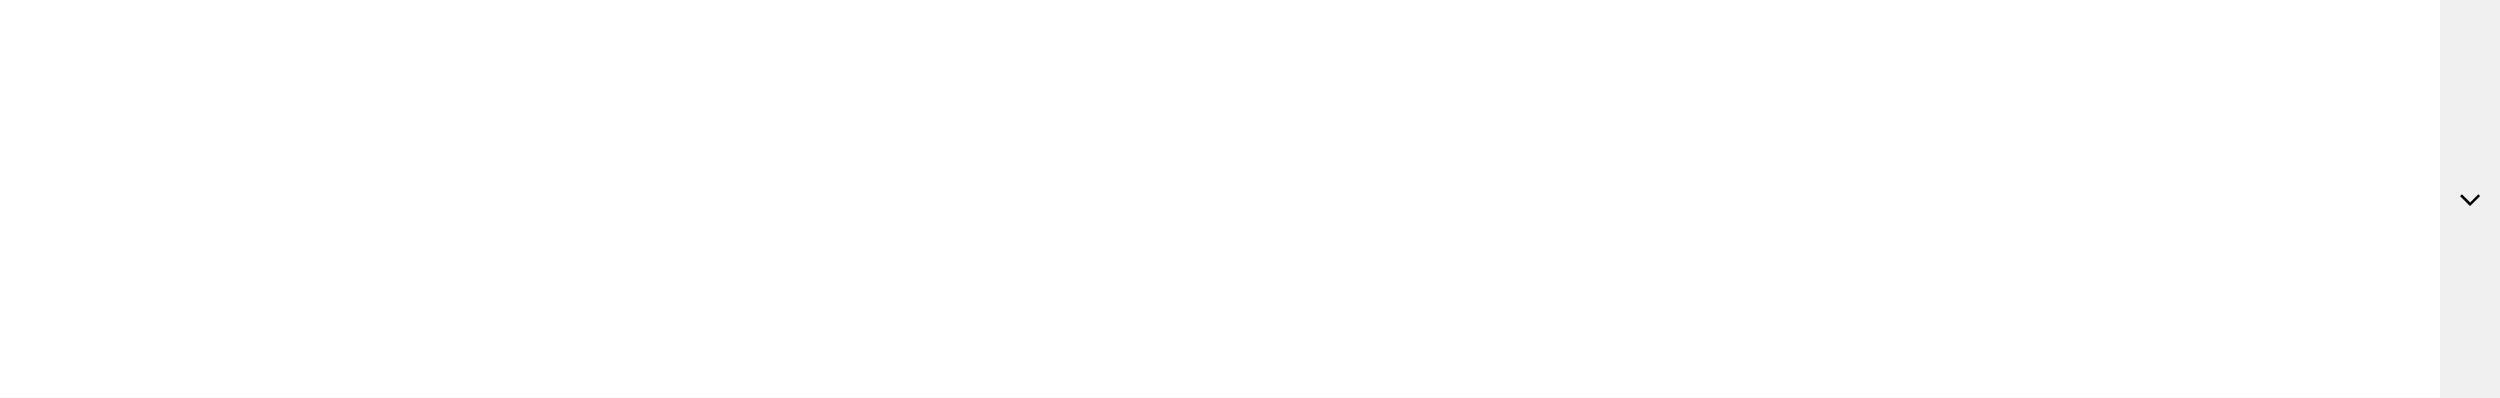
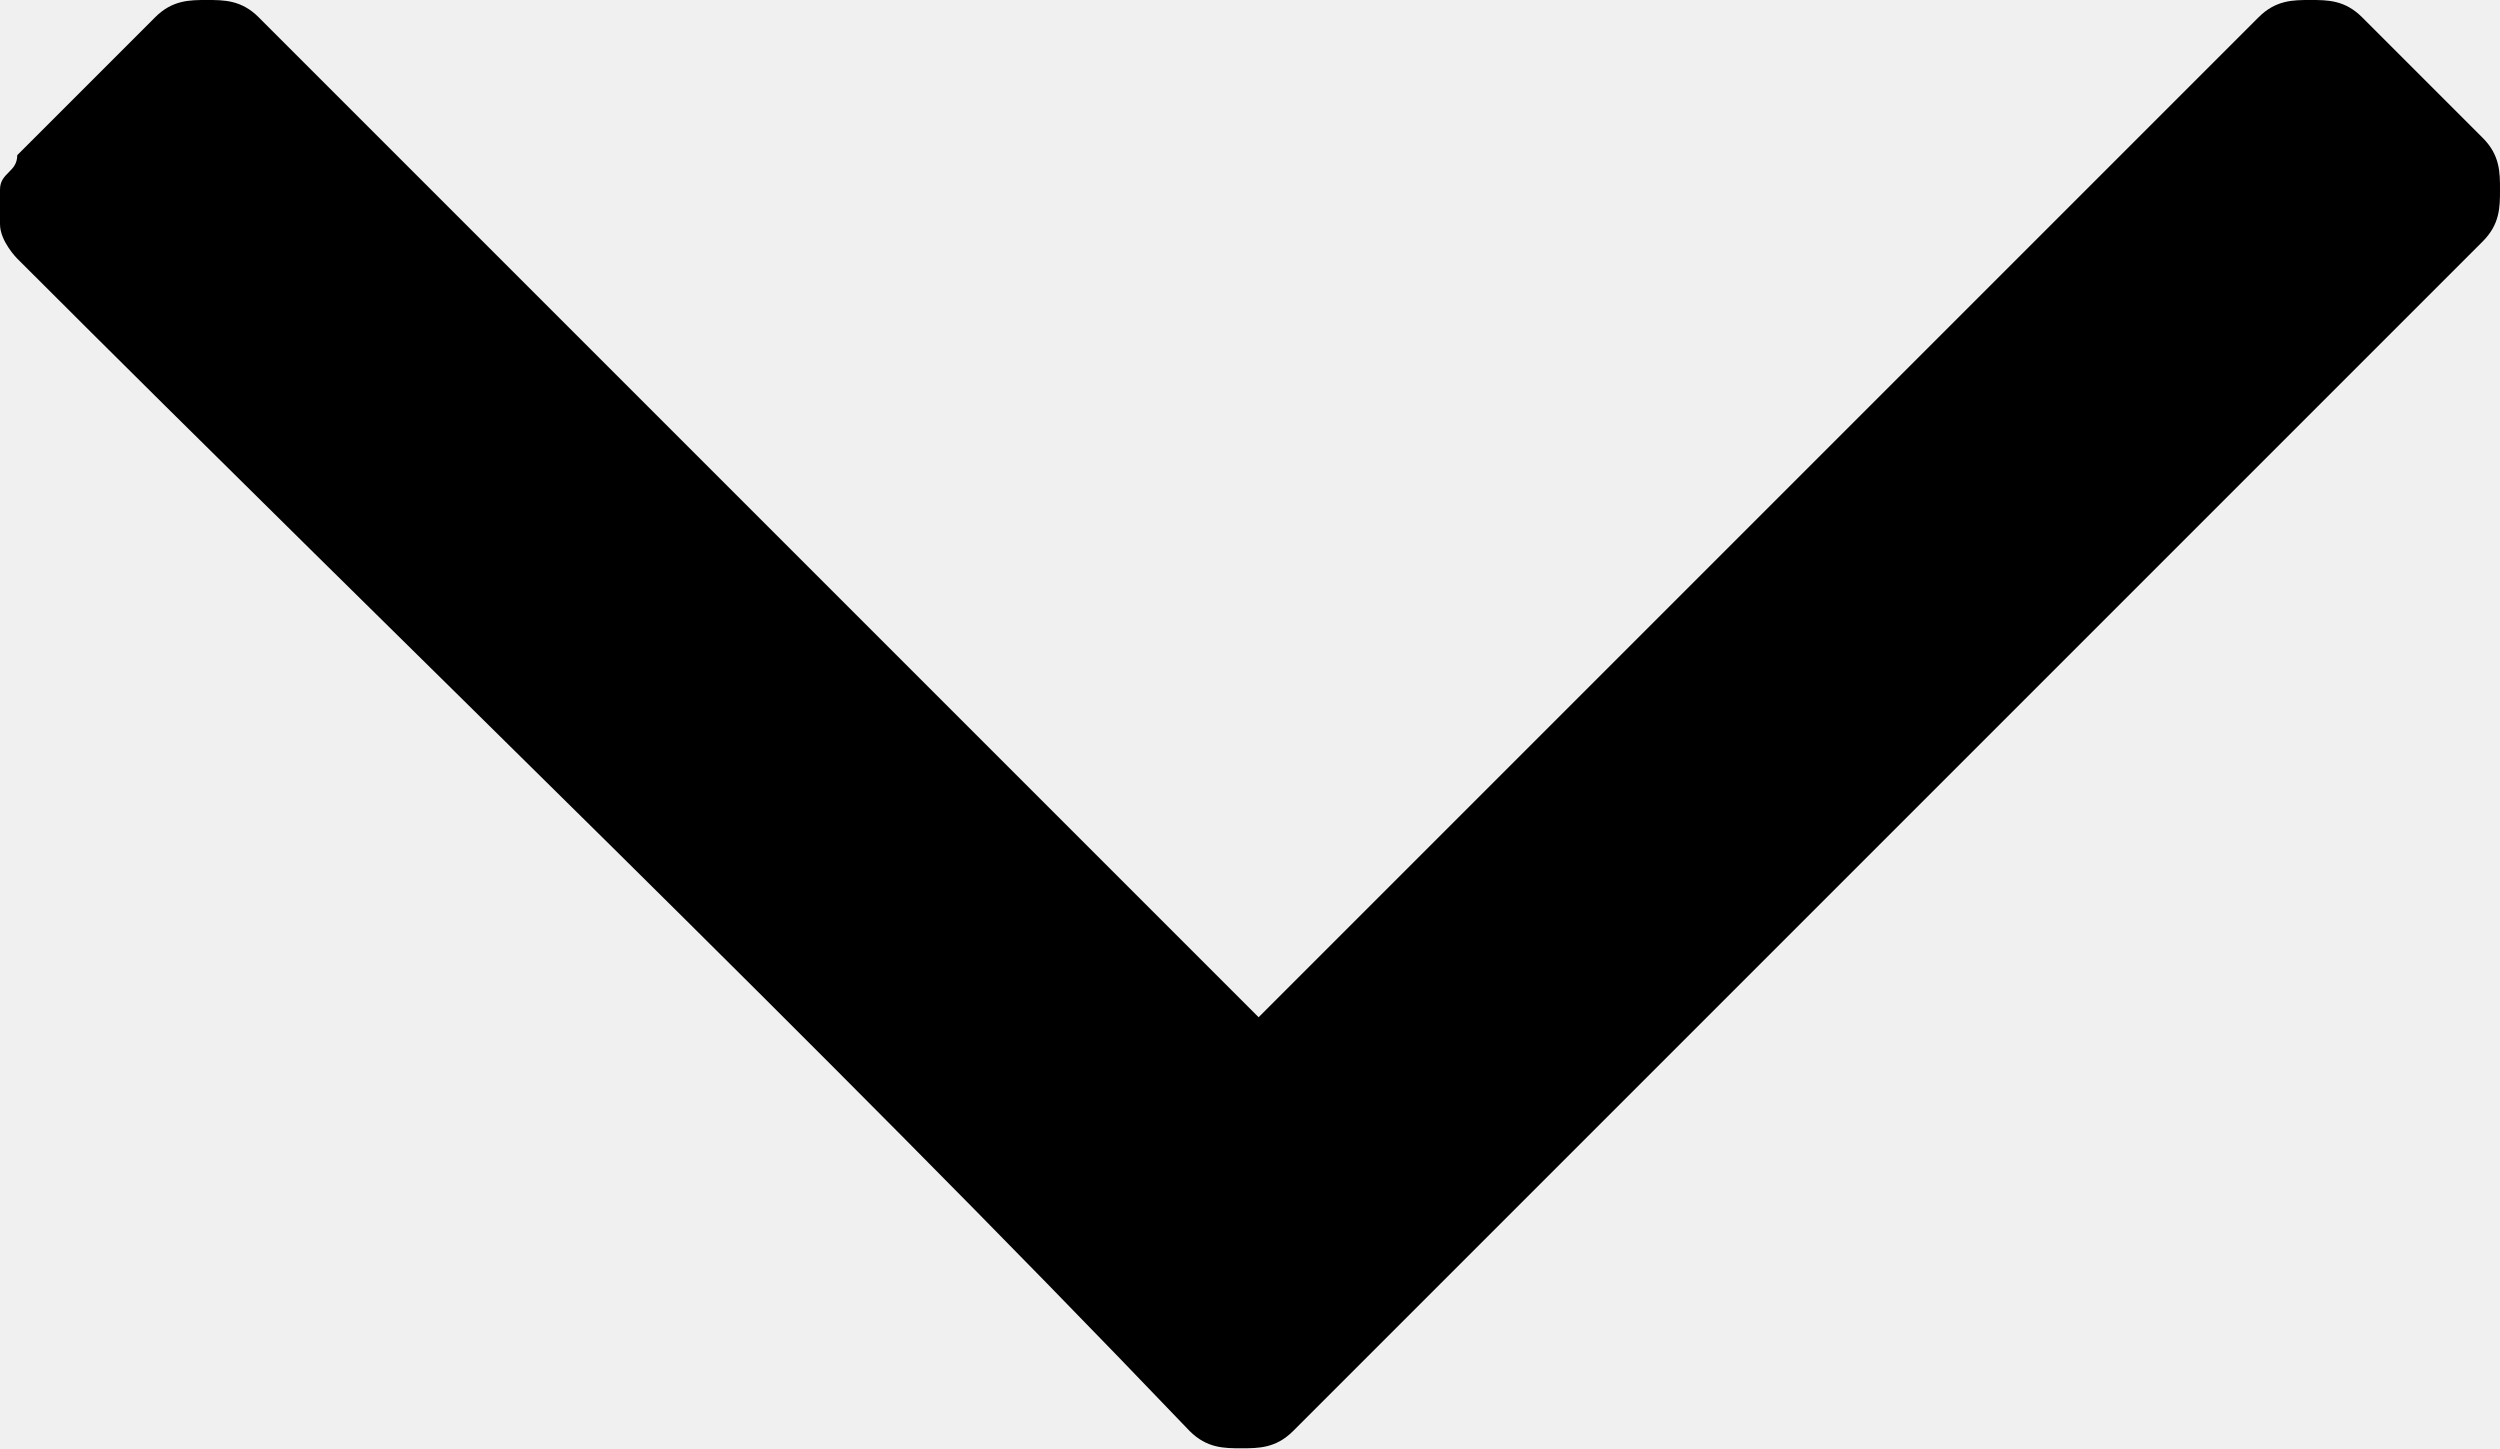
- <svg xmlns="http://www.w3.org/2000/svg" viewBox="0 0 1854.54 295" preserveAspectRatio="xMinYMid" width="1854.54" height="295">
-   <path d="M1825.1,145.7l6.9,6.9c0.1,0.1,0.2,0.1,0.3,0.1c0.1,0,0.2,0,0.3-0.1l6.9-6.9c0.1-0.1,0.1-0.2,0.1-0.3c0-0.1,0-0.2-0.1-0.3l-0.7-0.7c-0.1-0.1-0.2-0.1-0.3-0.1s-0.2,0-0.3,0.1l-5.8,5.8l-5.8-5.8c-0.1-0.1-0.2-0.1-0.3-0.1c-0.1,0-0.2,0-0.3,0.1l-0.7,0.7c-0.1,0.1-0.1,0.2-0.1,0.3C1824.9,145.5,1825,145.6,1825.1,145.7z" fill="#000" />
-   <rect width="1810" height="295" fill="#fff" />
+ <svg xmlns="http://www.w3.org/2000/svg" viewBox="0 0 14.5 8.4">
+   <path d="M.1 1.5C2.4 3.8 4.7 6 6.9 8.3c.1.1.2.1.3.1.1 0 .2 0 .3-.1l6.9-6.9c.1-.1.1-.2.1-.3s0-.2-.1-.3l-.7-.7c-.1-.1-.2-.1-.3-.1s-.2 0-.3.1L7.3 5.9 1.5.1C1.4 0 1.3 0 1.2 0 1.1 0 1 0 .9.1L.2.8.1.9c0 .1-.1.1-.1.2v.2c0 .1.1.2.1.2z" />
</svg>
